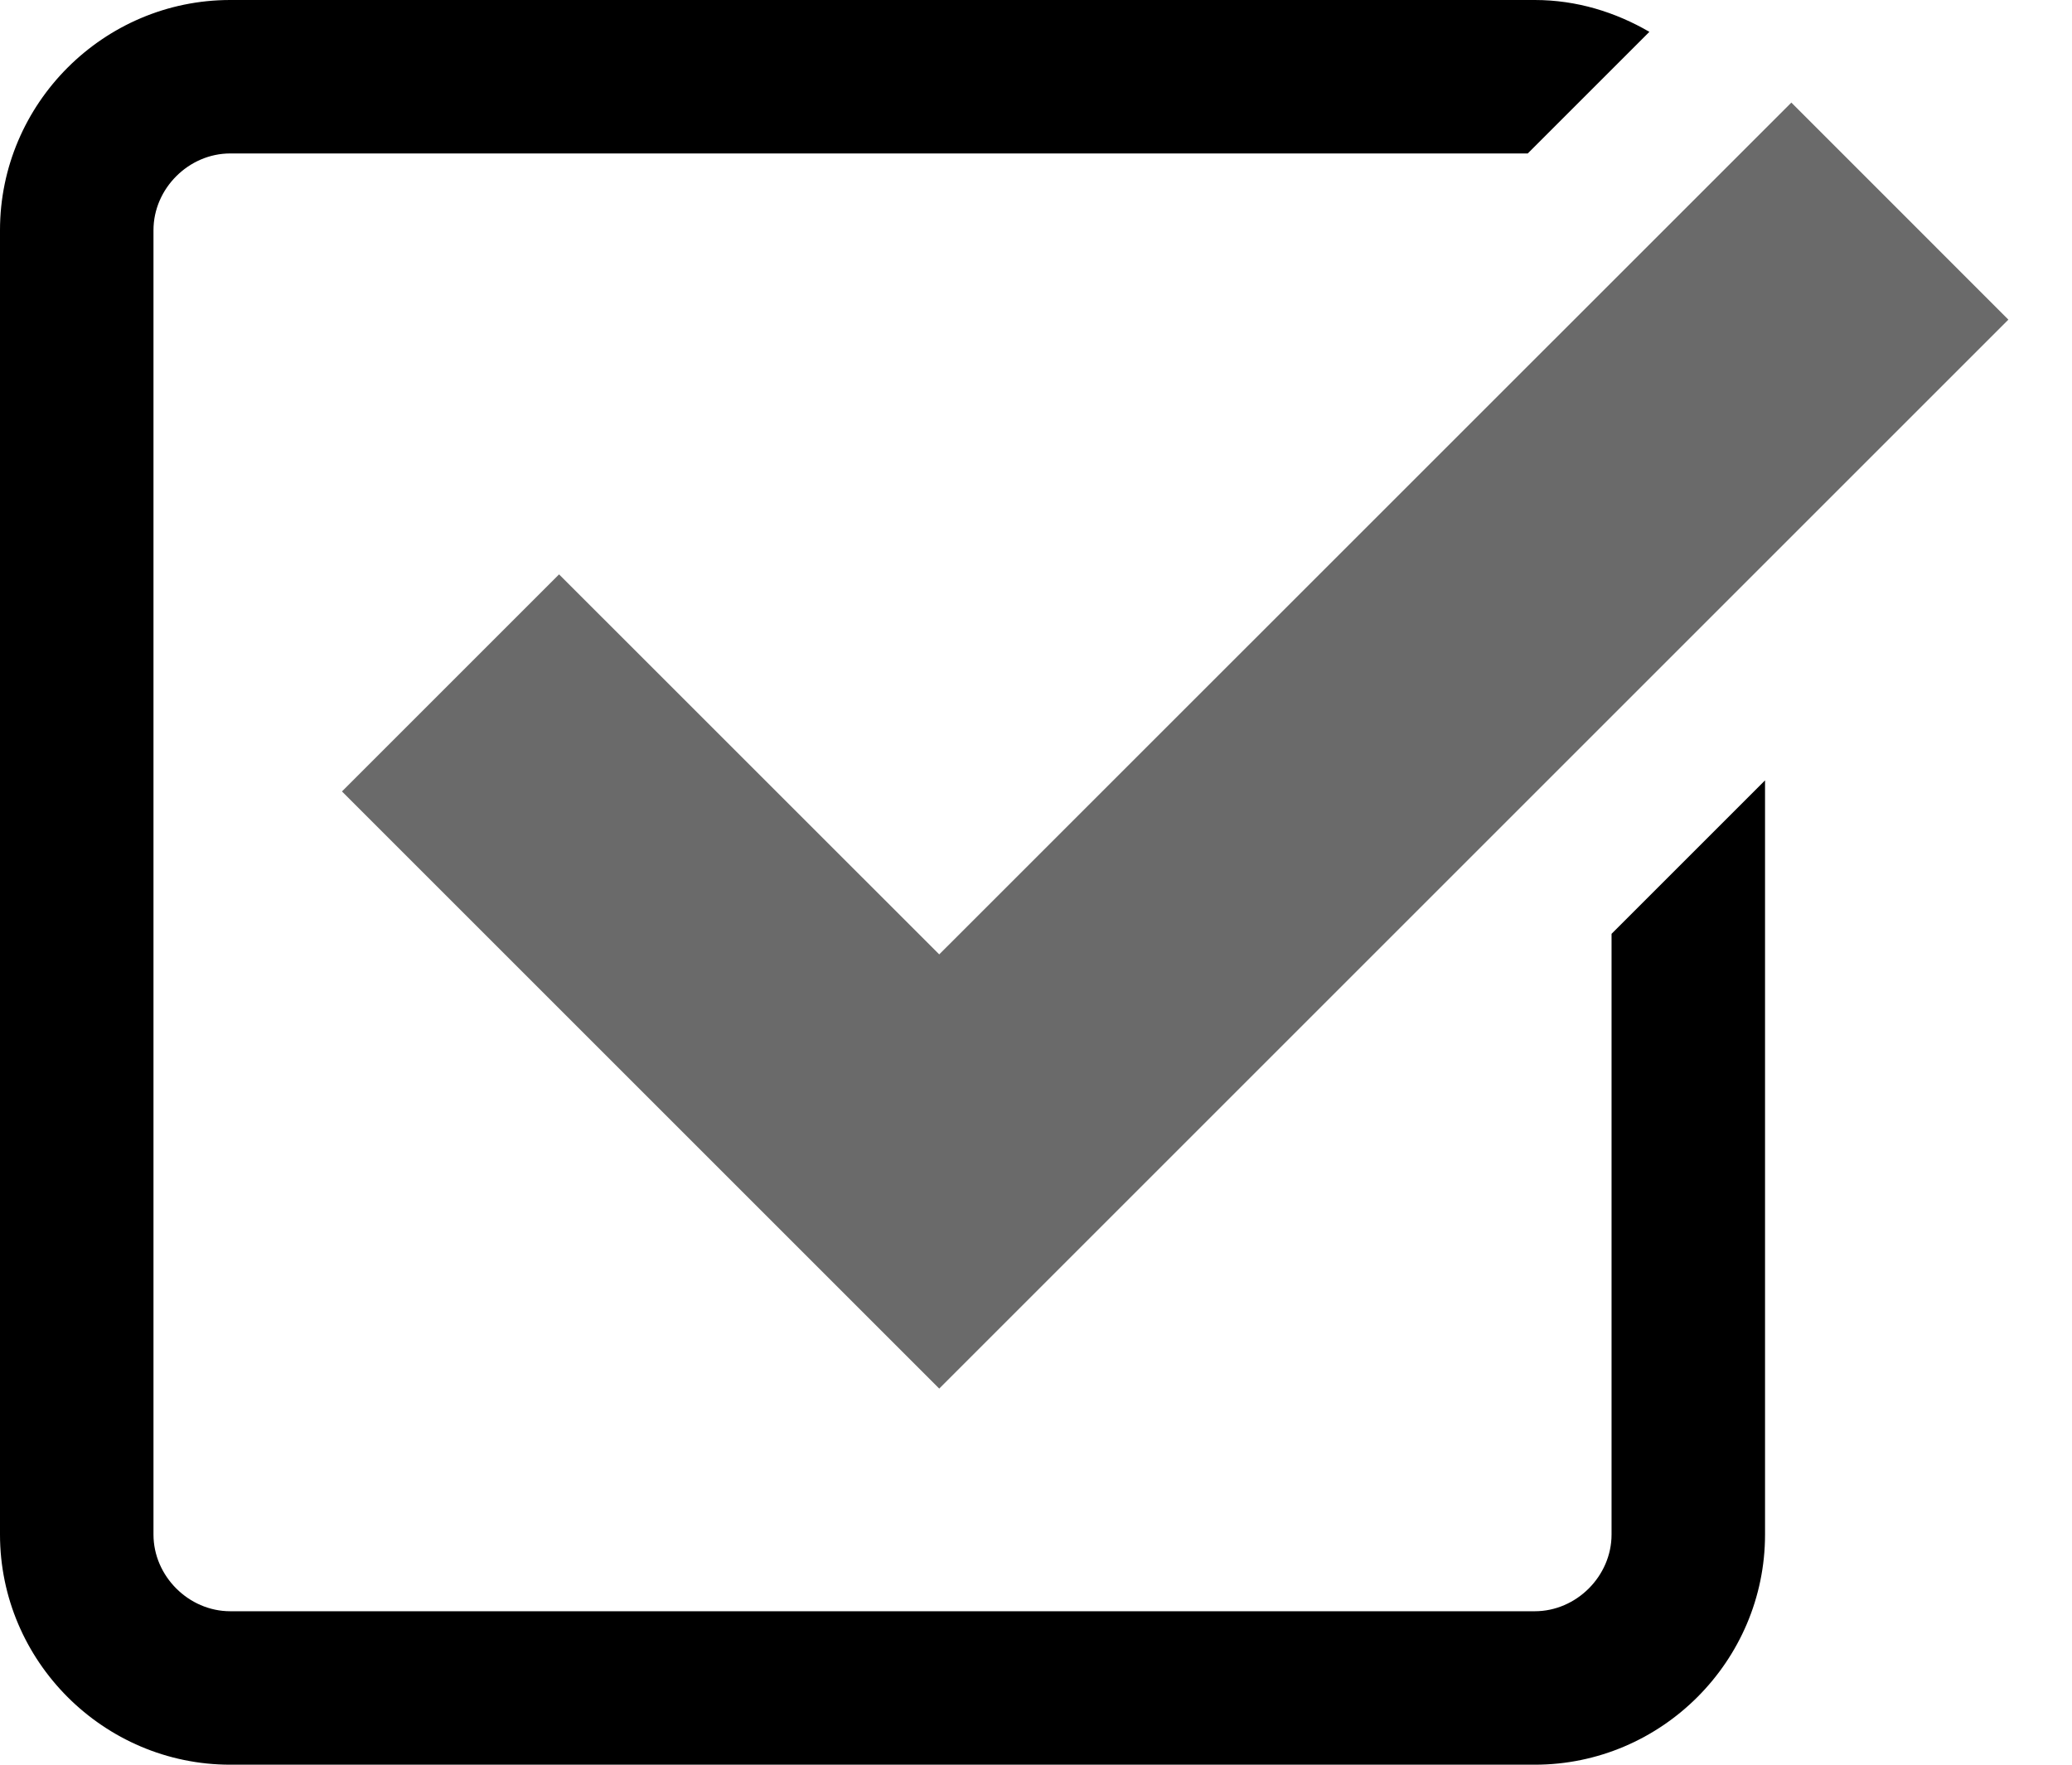
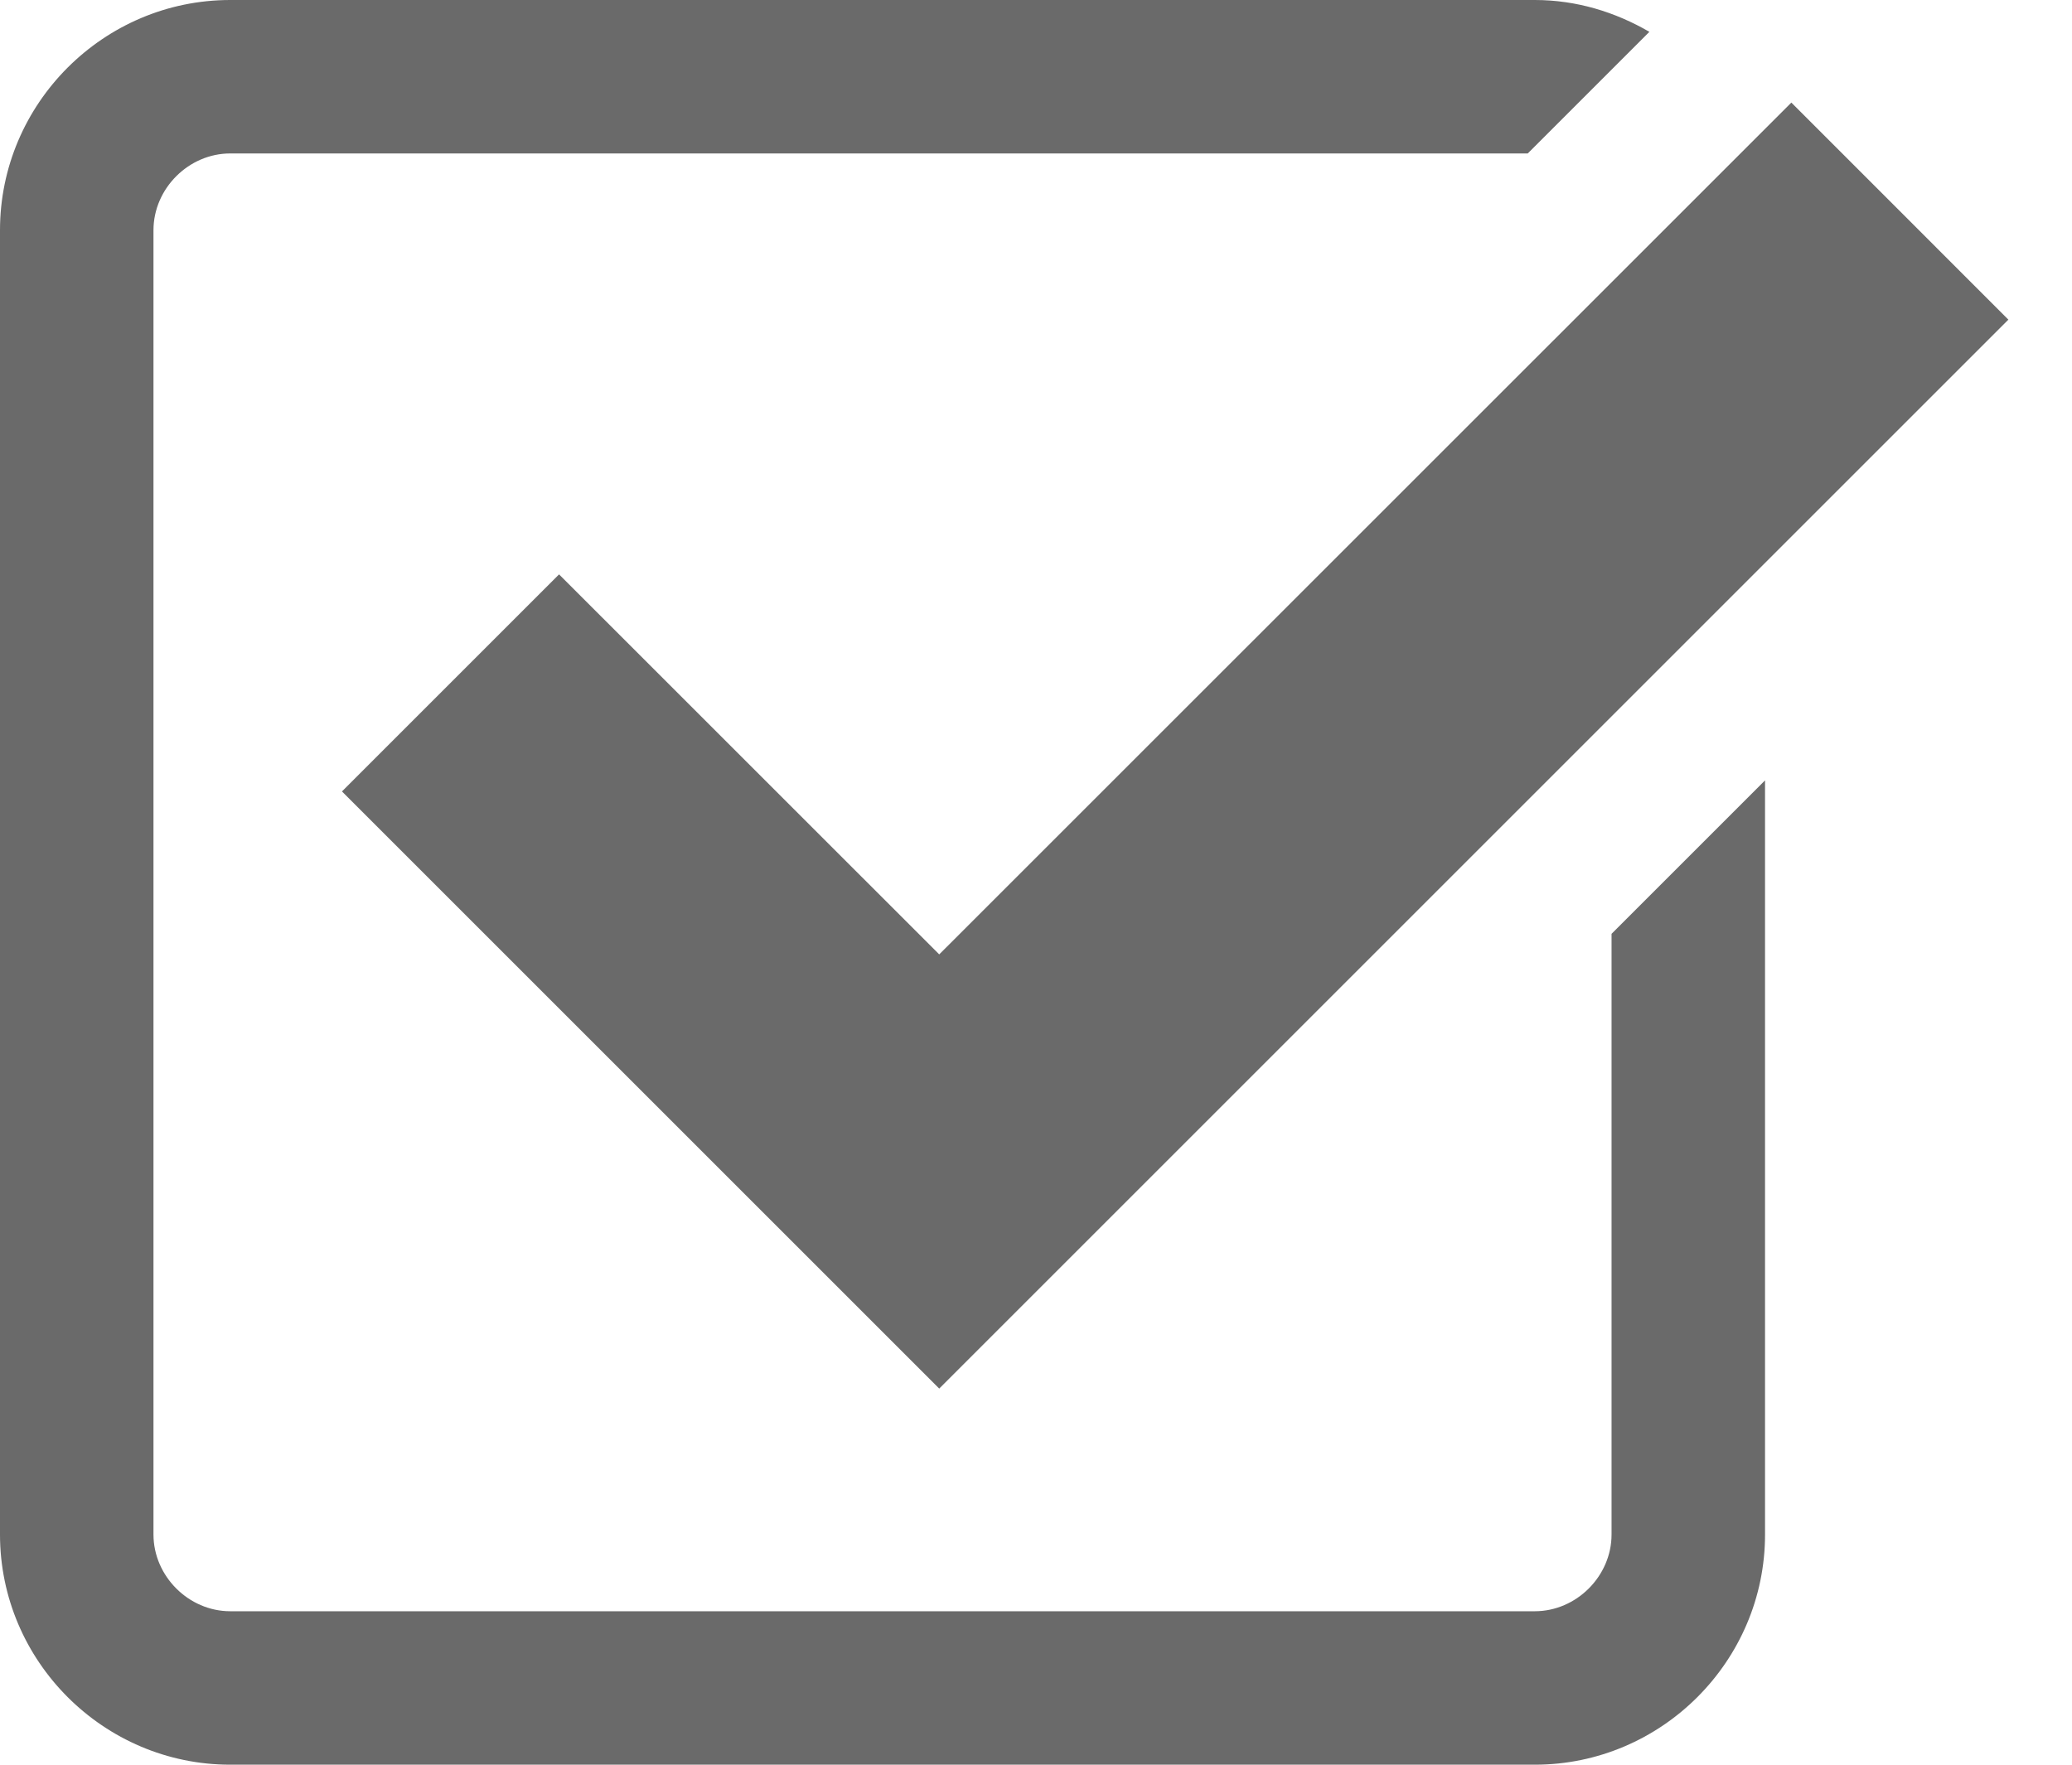
<svg xmlns="http://www.w3.org/2000/svg" version="1.1" x="0px" y="0px" width="27px" height="23px" viewBox="0 0 27 23" enable-background="new 0 0 27 23" xml:space="preserve">
  <g id="Layer_1">
</g>
  <g id="Layer_2">
    <g>
      <polygon fill="#6a6a6a" points="7.285,7.486 4.456,10.315 12.239,18.098 26.171,4.166 23.343,1.337 12.239,12.439   " />
-       <path d="M21,20c0,0.542-0.458,1-1,1H3c-0.542,0-1-0.458-1-1V3c0-0.542,0.458-1,1-1h16.908l1.585-1.585C21.051,0.158,20.545,0,20,0    H3C1.35,0,0,1.35,0,3v17c0,1.65,1.35,3,3,3h17c1.65,0,3-1.35,3-3v-9.829l-2,2V20z" />
+       <path fill="#6a6a6a" d="M21,20c0,0.542-0.458,1-1,1H3c-0.542,0-1-0.458-1-1V3c0-0.542,0.458-1,1-1h16.908l1.585-1.585C21.051,0.158,20.545,0,20,0    H3C1.35,0,0,1.35,0,3v17c0,1.65,1.35,3,3,3h17c1.65,0,3-1.35,3-3v-9.829l-2,2V20z" />
    </g>
  </g>
</svg>
